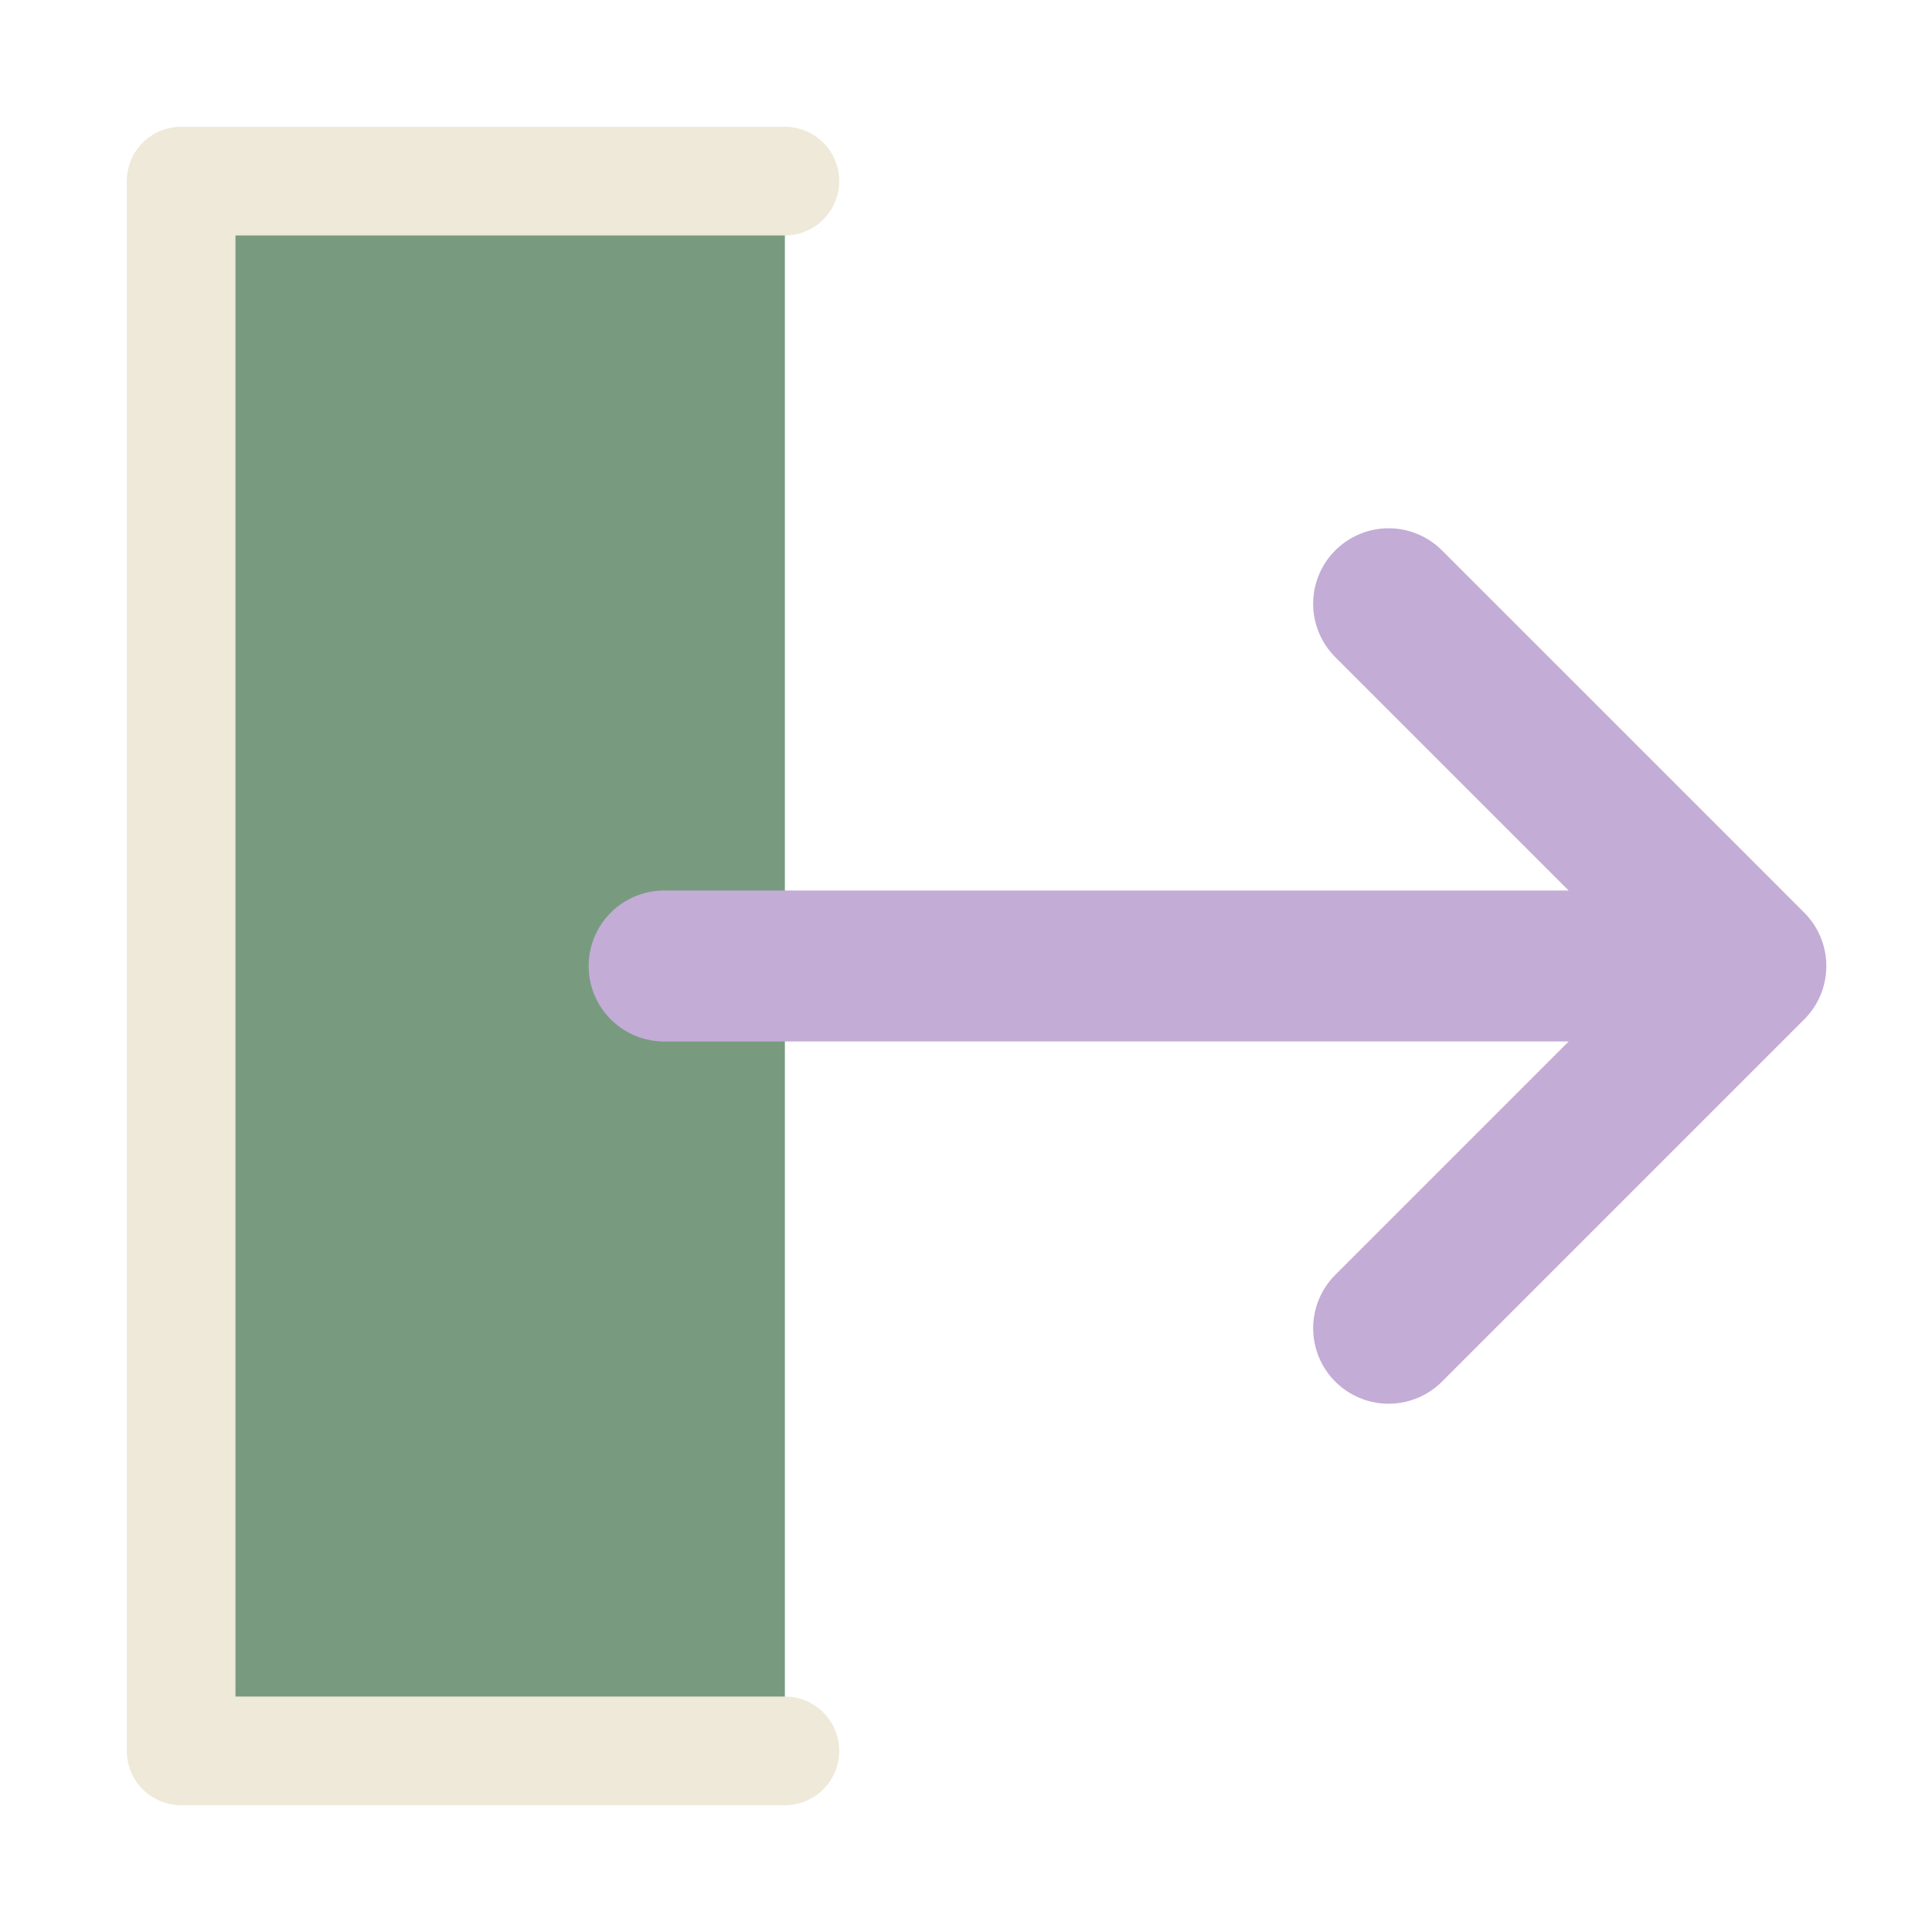
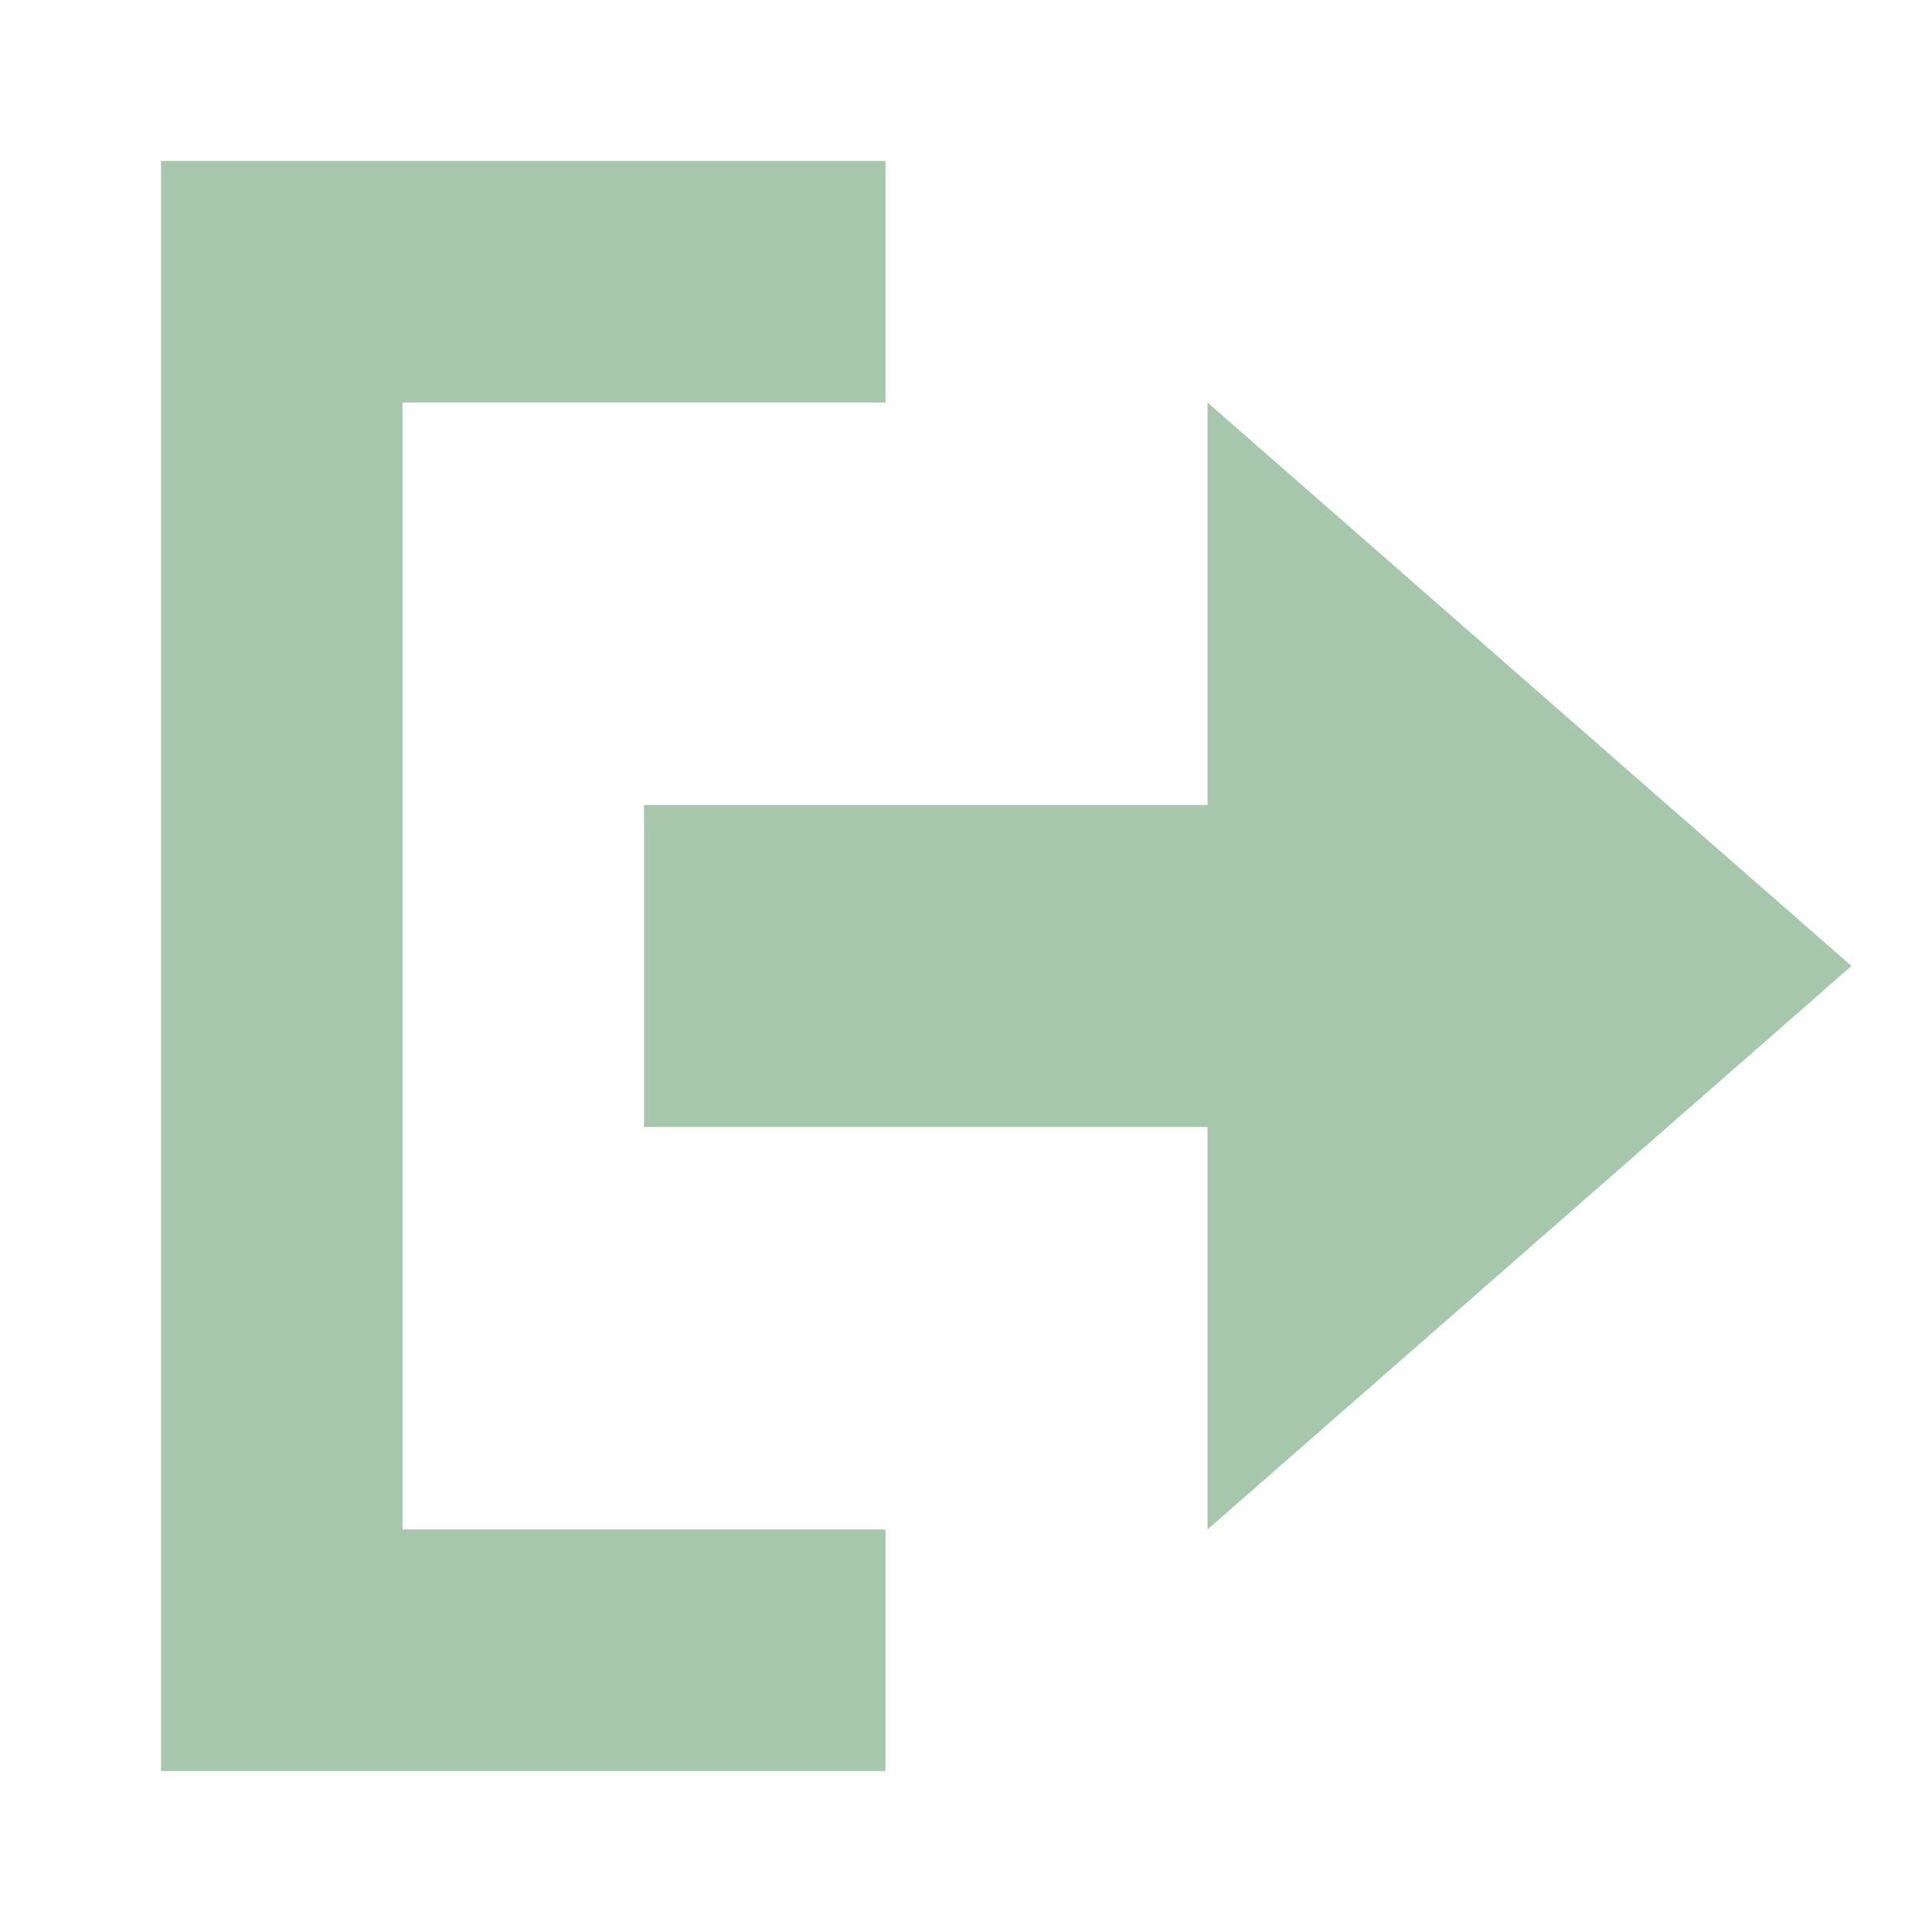
- <svg xmlns="http://www.w3.org/2000/svg" viewBox="0 0 32 32" fill="none" stroke="#eee9d8" stroke-width="1.8" stroke-linecap="round" stroke-linejoin="round">
-   <path fill="#789b80" d="M13 3H3v26h10" />
-   <path stroke="#c3acd6" stroke-width="2.5" d="M11 16h18M23 10l6 6-6 6" />
+ <svg xmlns="http://www.w3.org/2000/svg" viewBox="0 0 24 24">
+   <path fill="#a7c7ac" fill-rule="evenodd" d="M2 2h9v3H5v14h6v3H2zM15 5l8 7-8 7v-5H8v-4h7z" />
+   <path fill="none" stroke="#a7c7ac" stroke-width="2" stroke-linecap="round" stroke-linejoin="round" d="" />
+   <path fill="#bda4d2" d="" />
</svg>
